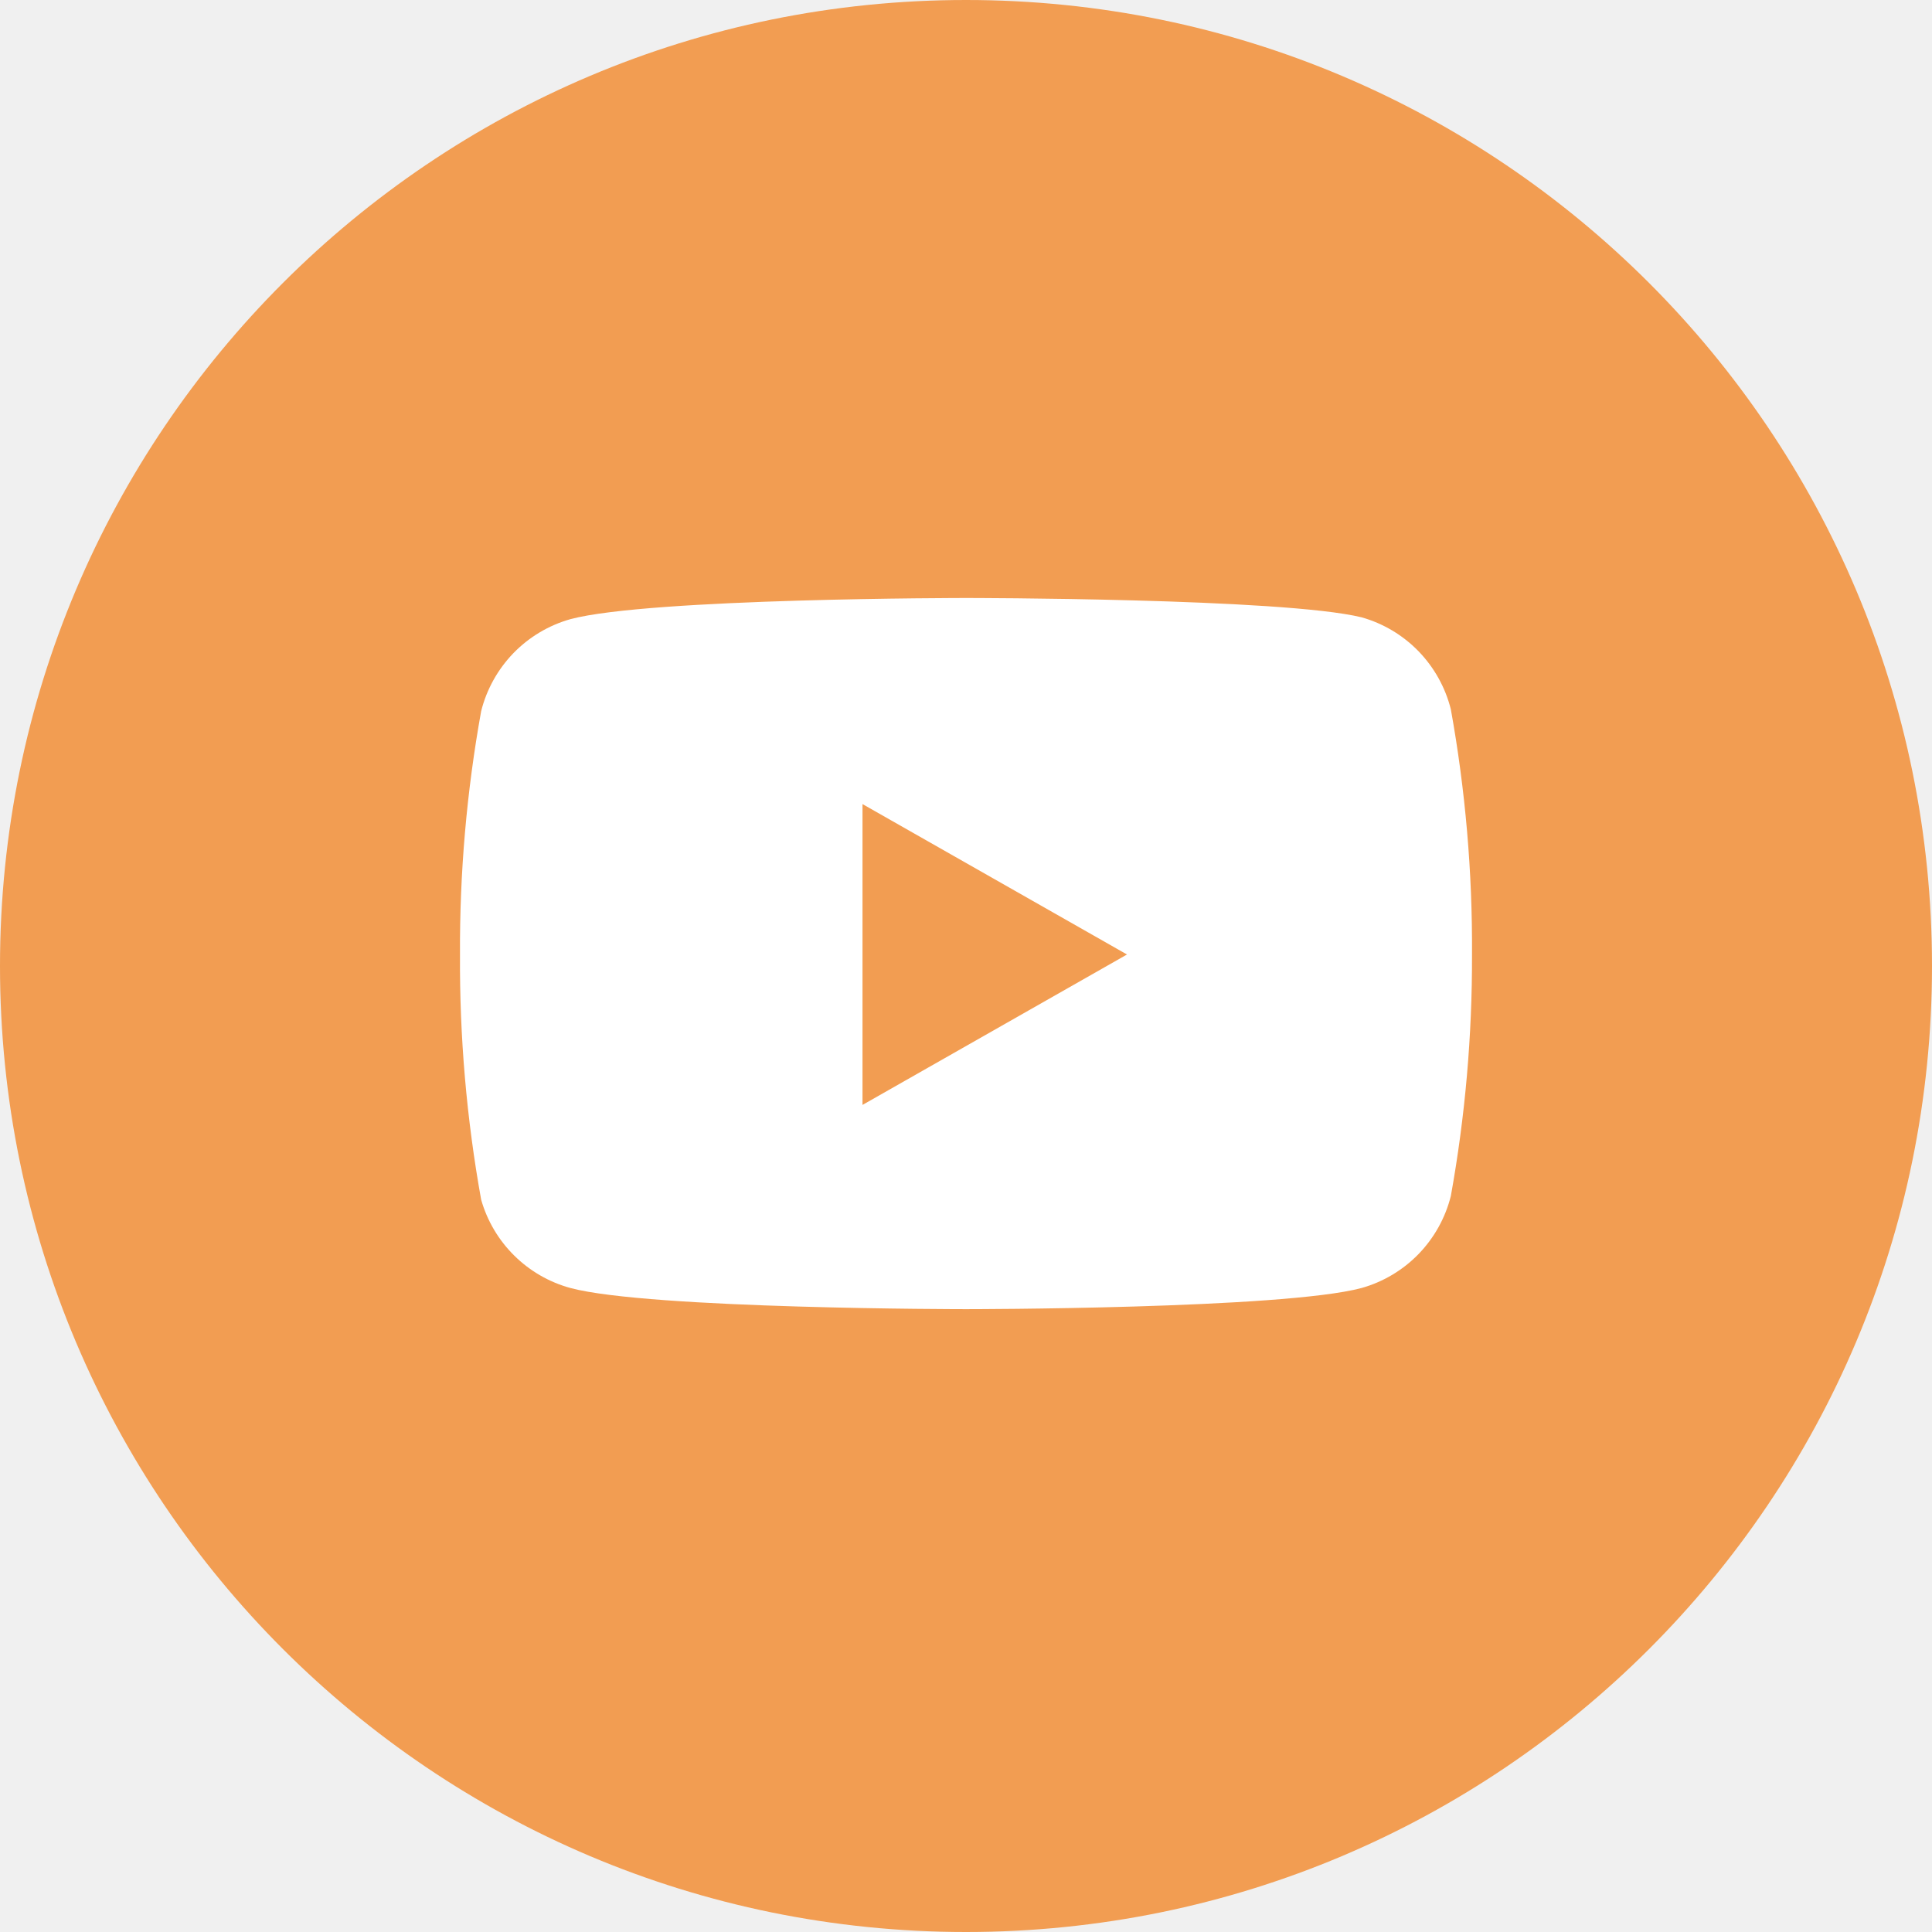
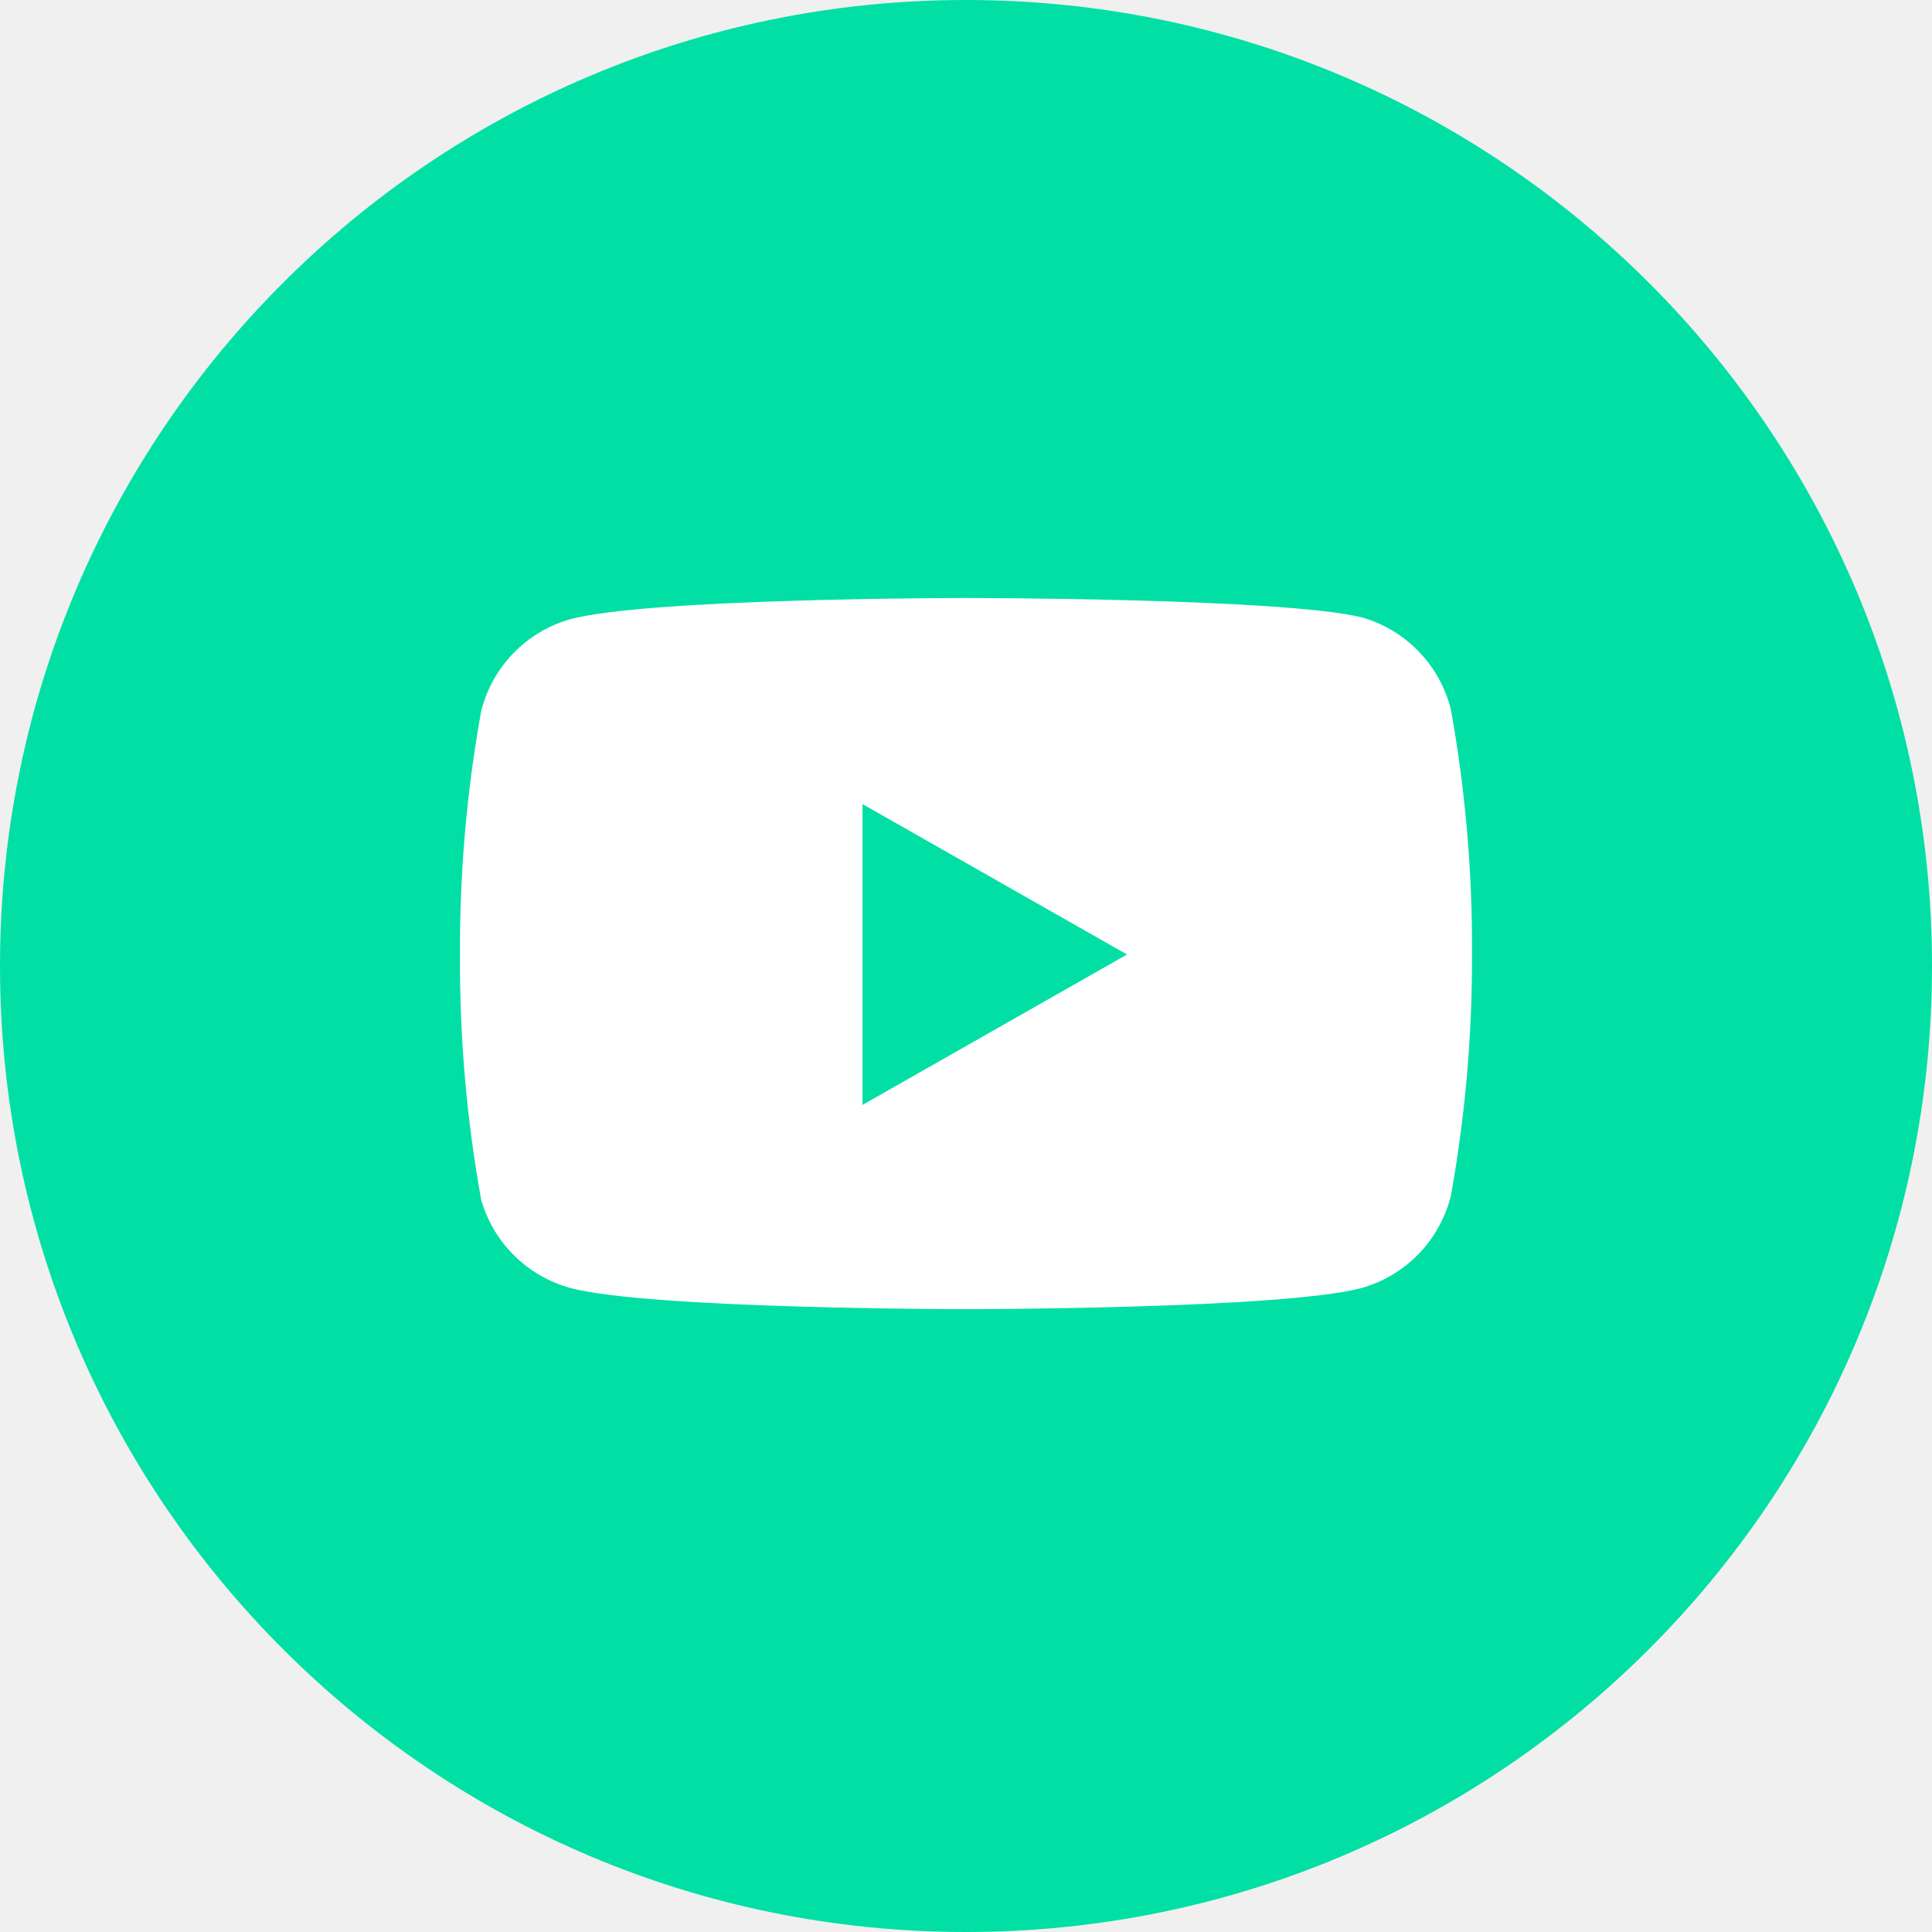
<svg xmlns="http://www.w3.org/2000/svg" width="42" height="42" viewBox="0 0 42 42" fill="none">
-   <circle cx="21" cy="21" r="21" fill="#F29D52" />
+   <circle cx="21" cy="21" r="21" fill="#01DFA5" />
  <path d="M31.54 15.42C31.421 14.945 31.179 14.511 30.839 14.159C30.498 13.808 30.071 13.553 29.6 13.42C27.88 13 21 13 21 13C21 13 14.12 13 12.4 13.46C11.929 13.593 11.502 13.848 11.161 14.199C10.821 14.551 10.579 14.985 10.46 15.46C10.145 17.206 9.991 18.976 10 20.75C9.989 22.537 10.143 24.321 10.46 26.08C10.591 26.54 10.838 26.958 11.178 27.294C11.518 27.631 11.939 27.874 12.4 28C14.12 28.46 21 28.46 21 28.46C21 28.46 27.88 28.46 29.6 28C30.071 27.867 30.498 27.612 30.839 27.261C31.179 26.909 31.421 26.475 31.54 26C31.852 24.268 32.006 22.51 32 20.75C32.011 18.963 31.857 17.179 31.54 15.42Z" fill="white" />
-   <path d="M18.75 24.02L24.5 20.75L18.75 17.48V24.02Z" fill="#F29D52" />
+   <path d="M18.75 24.02L24.5 20.75L18.75 17.48V24.02Z" fill="#01DFA5" />
</svg>
